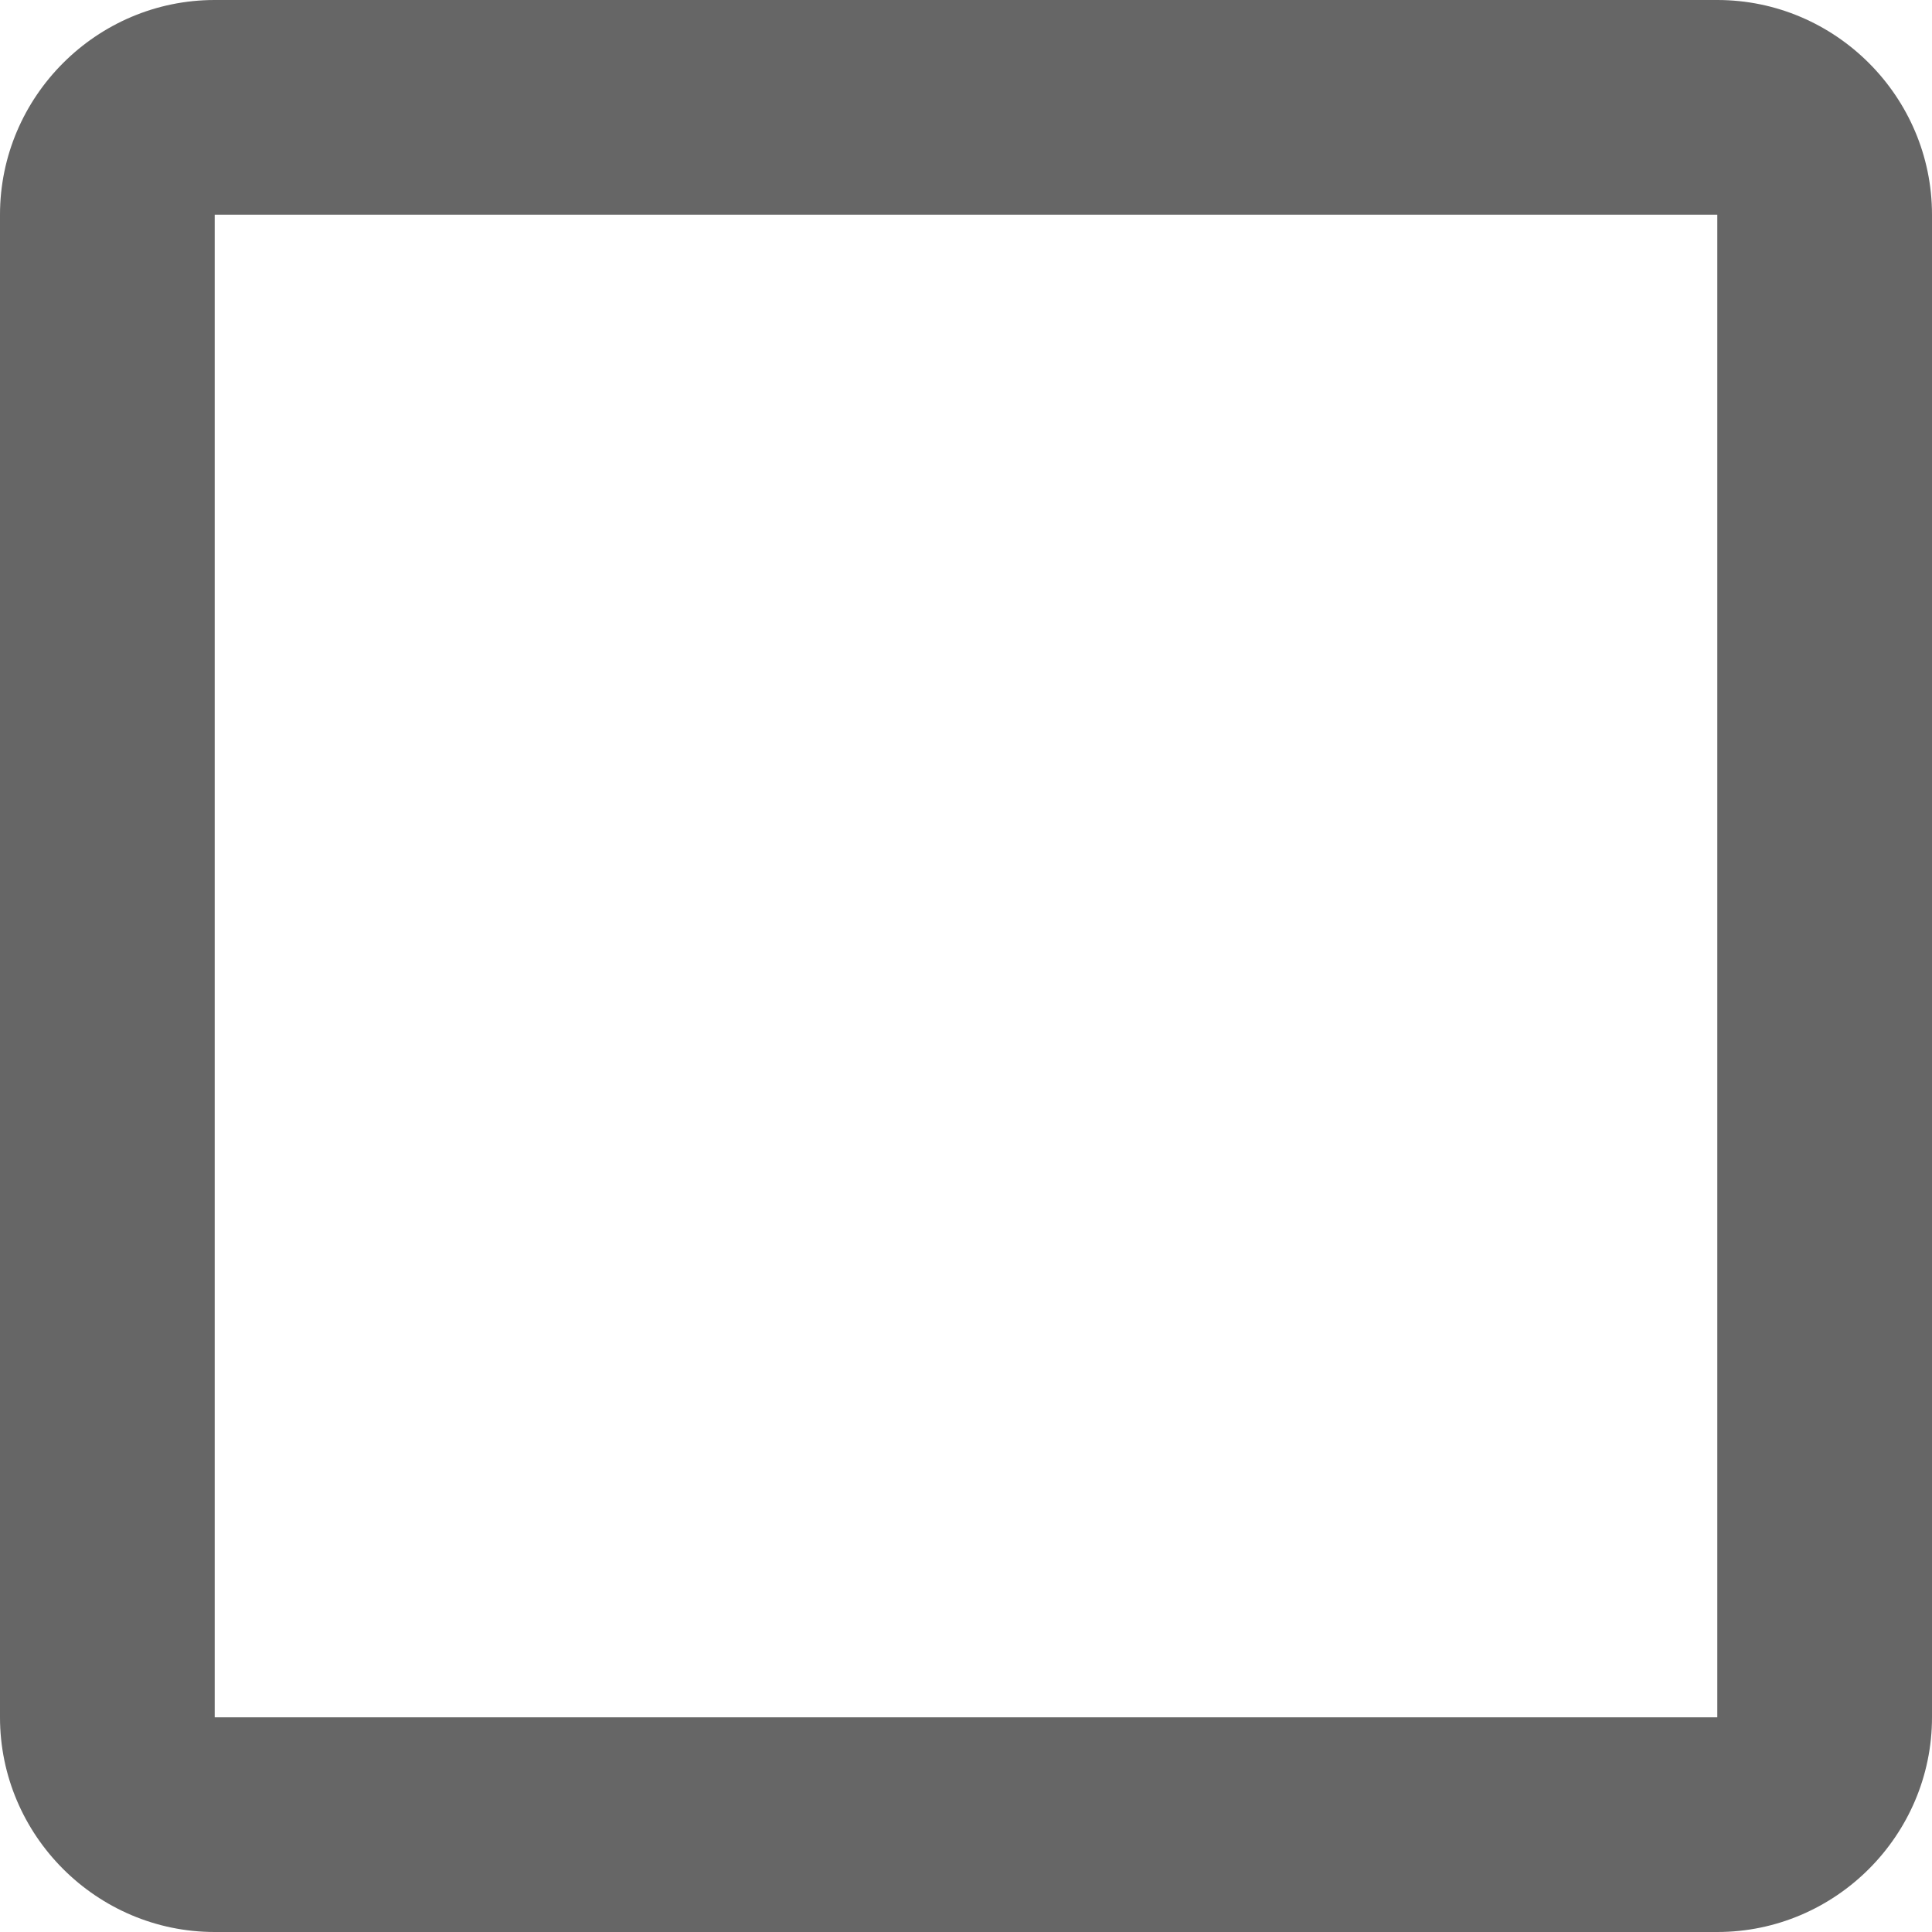
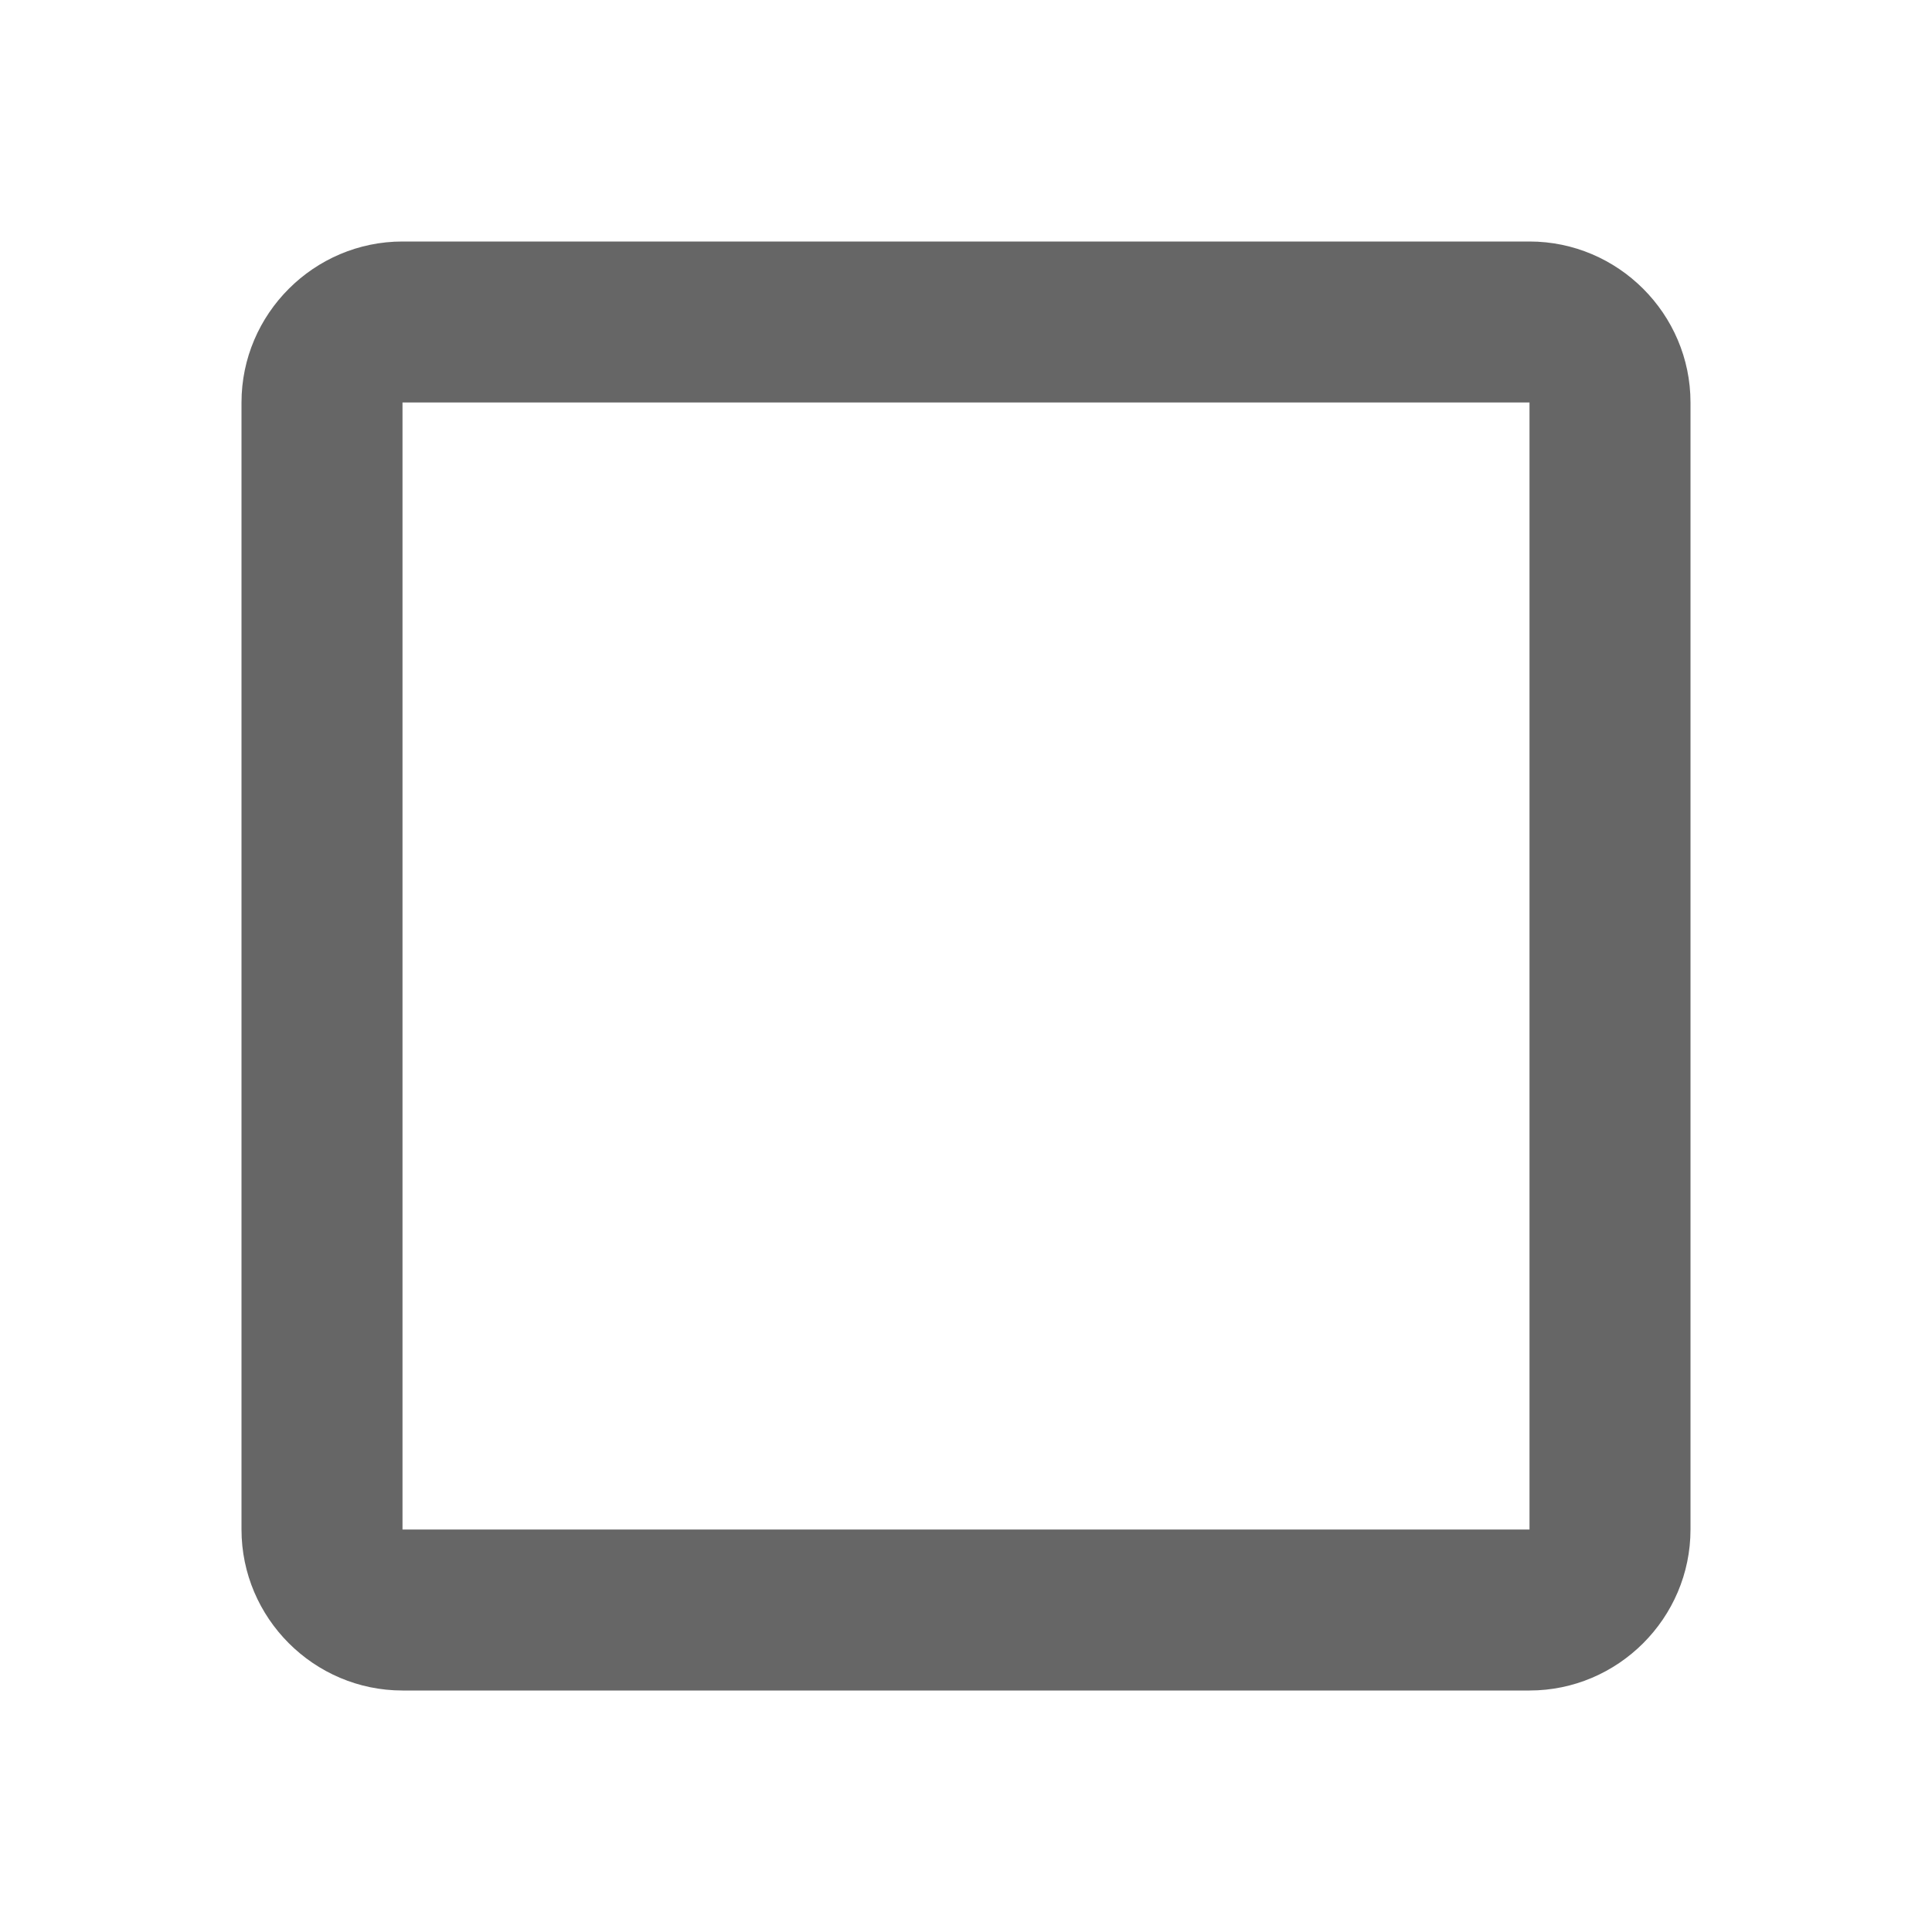
- <svg xmlns="http://www.w3.org/2000/svg" preserveAspectRatio="none" overflow="visible" style="display: block;" width="15" height="15" viewBox="0 0 15 15" fill="none">
-   <path id="Vector" d="M13.333 1.667V13.333H1.667V1.667H13.333ZM13.333 0H1.667C0.75 0 0 0.75 0 1.667V13.333C0 14.25 0.75 15 1.667 15H13.333C14.25 15 15 14.25 15 13.333V1.667C15 0.75 14.25 0 13.333 0Z" fill="#666666" />
+ <svg xmlns="http://www.w3.org/2000/svg" width="24" height="24" viewBox="0 0 24 24" fill="none">
+   <path d="M19 5V19H5V5H19ZM19 3H5C3.9 3 3 3.9 3 5V19C3 20.1 3.9 21 5 21H19C20.1 21 21 20.1 21 19V5C21 3.9 20.1 3 19 3Z" fill="#666666" />
</svg>
